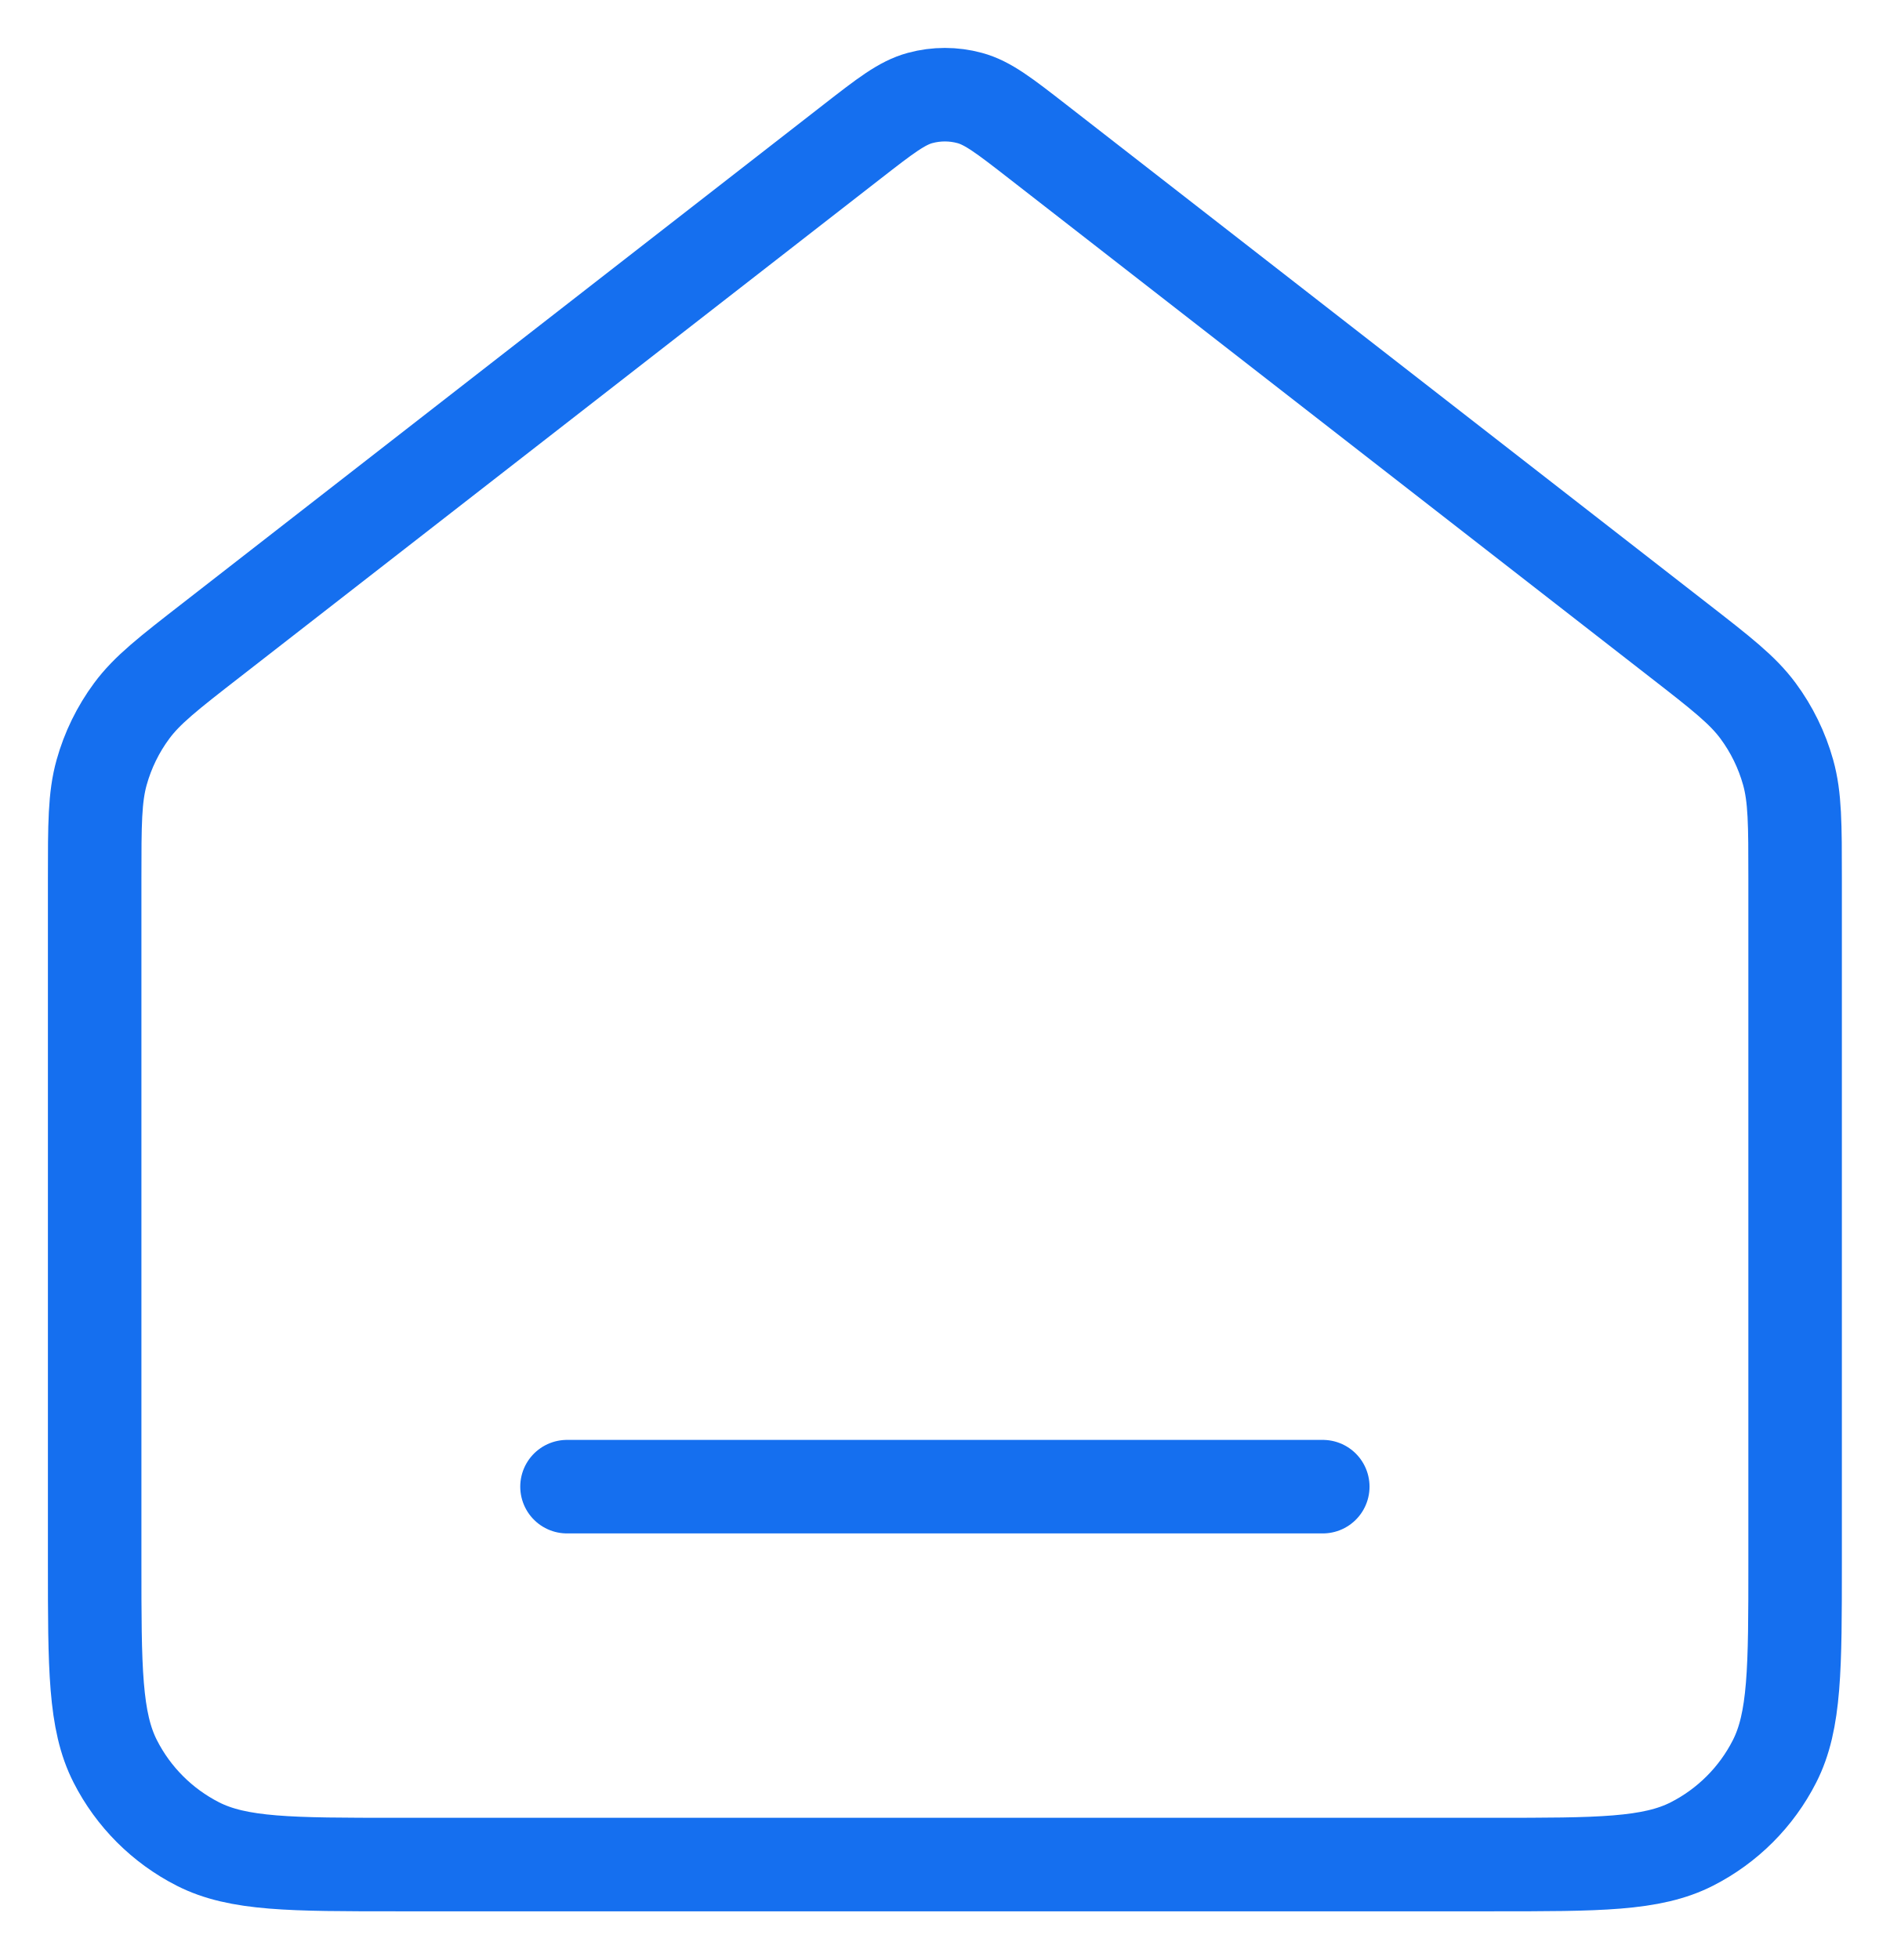
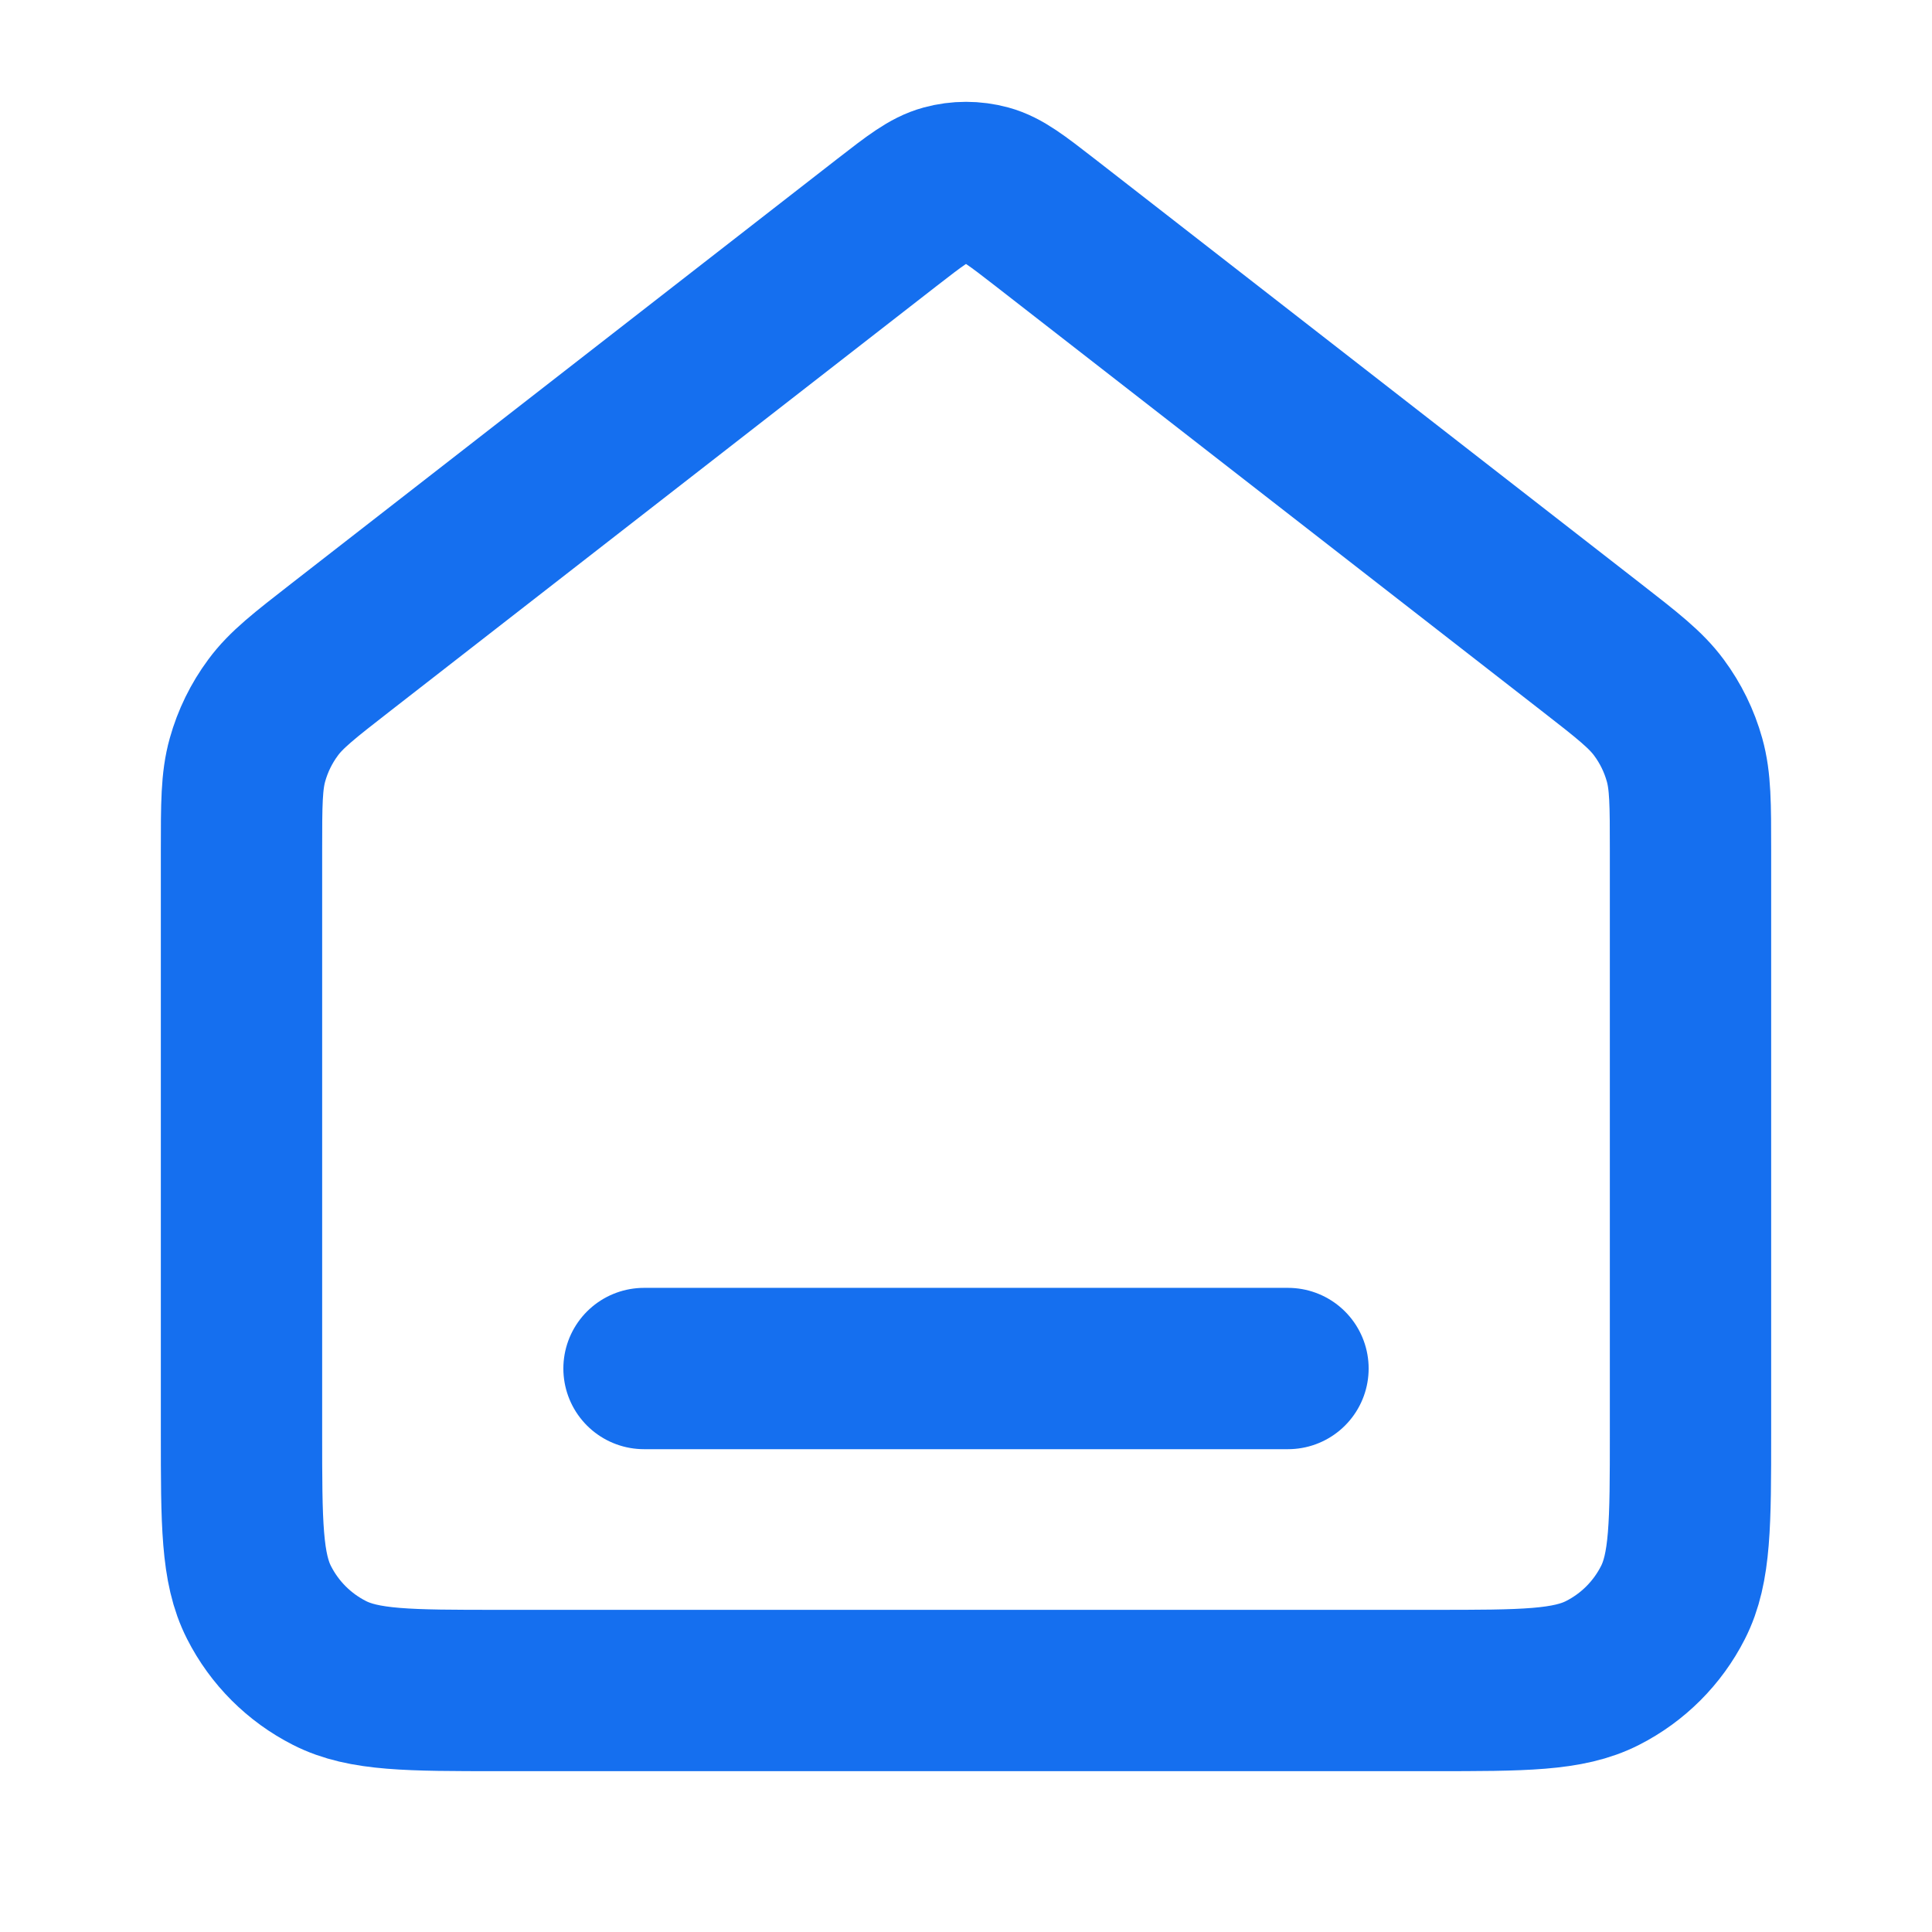
- <svg xmlns="http://www.w3.org/2000/svg" width="54" height="56" viewBox="0 0 54 56" fill="none">
-   <path d="M16.202 42.476H37.798M24.348 4.047L6.04 18.287C4.816 19.238 4.204 19.714 3.763 20.311C3.373 20.838 3.082 21.433 2.905 22.066C2.705 22.779 2.705 23.555 2.705 25.105V44.635C2.705 47.659 2.705 49.171 3.294 50.326C3.811 51.342 4.637 52.167 5.653 52.685C6.808 53.273 8.32 53.273 11.343 53.273H42.657C45.68 53.273 47.192 53.273 48.347 52.685C49.363 52.167 50.189 51.342 50.706 50.326C51.295 49.171 51.295 47.659 51.295 44.635V25.105C51.295 23.555 51.295 22.779 51.095 22.066C50.918 21.433 50.627 20.838 50.237 20.311C49.796 19.714 49.184 19.238 47.96 18.287L29.652 4.047C28.703 3.309 28.229 2.94 27.706 2.799C27.244 2.674 26.756 2.674 26.294 2.799C25.771 2.94 25.297 3.309 24.348 4.047Z" stroke="#156FEF" stroke-width="2.672" stroke-linecap="round" stroke-linejoin="round" />
+ <svg xmlns="http://www.w3.org/2000/svg" width="32" height="32" viewBox="0 0 32 32" fill="none">
+   <path d="M10.667 22.667H21.333M14.69 3.685L5.647 10.719C5.043 11.189 4.74 11.424 4.523 11.719C4.33 11.979 4.186 12.273 4.099 12.585C4 12.938 4 13.321 4 14.087V23.733C4 25.227 4 25.974 4.291 26.544C4.546 27.046 4.954 27.454 5.456 27.709C6.026 28 6.773 28 8.267 28H23.733C25.227 28 25.974 28 26.544 27.709C27.046 27.454 27.454 27.046 27.709 26.544C28 25.974 28 25.227 28 23.733V14.087C28 13.321 28 12.938 27.901 12.585C27.814 12.273 27.67 11.979 27.477 11.719C27.259 11.424 26.957 11.189 26.353 10.719L17.31 3.685C16.841 3.321 16.607 3.139 16.349 3.069C16.12 3.007 15.88 3.007 15.652 3.069C15.393 3.139 15.159 3.321 14.69 3.685Z" stroke="#156FEF" stroke-width="2.672" stroke-linecap="round" stroke-linejoin="round" />
</svg>
